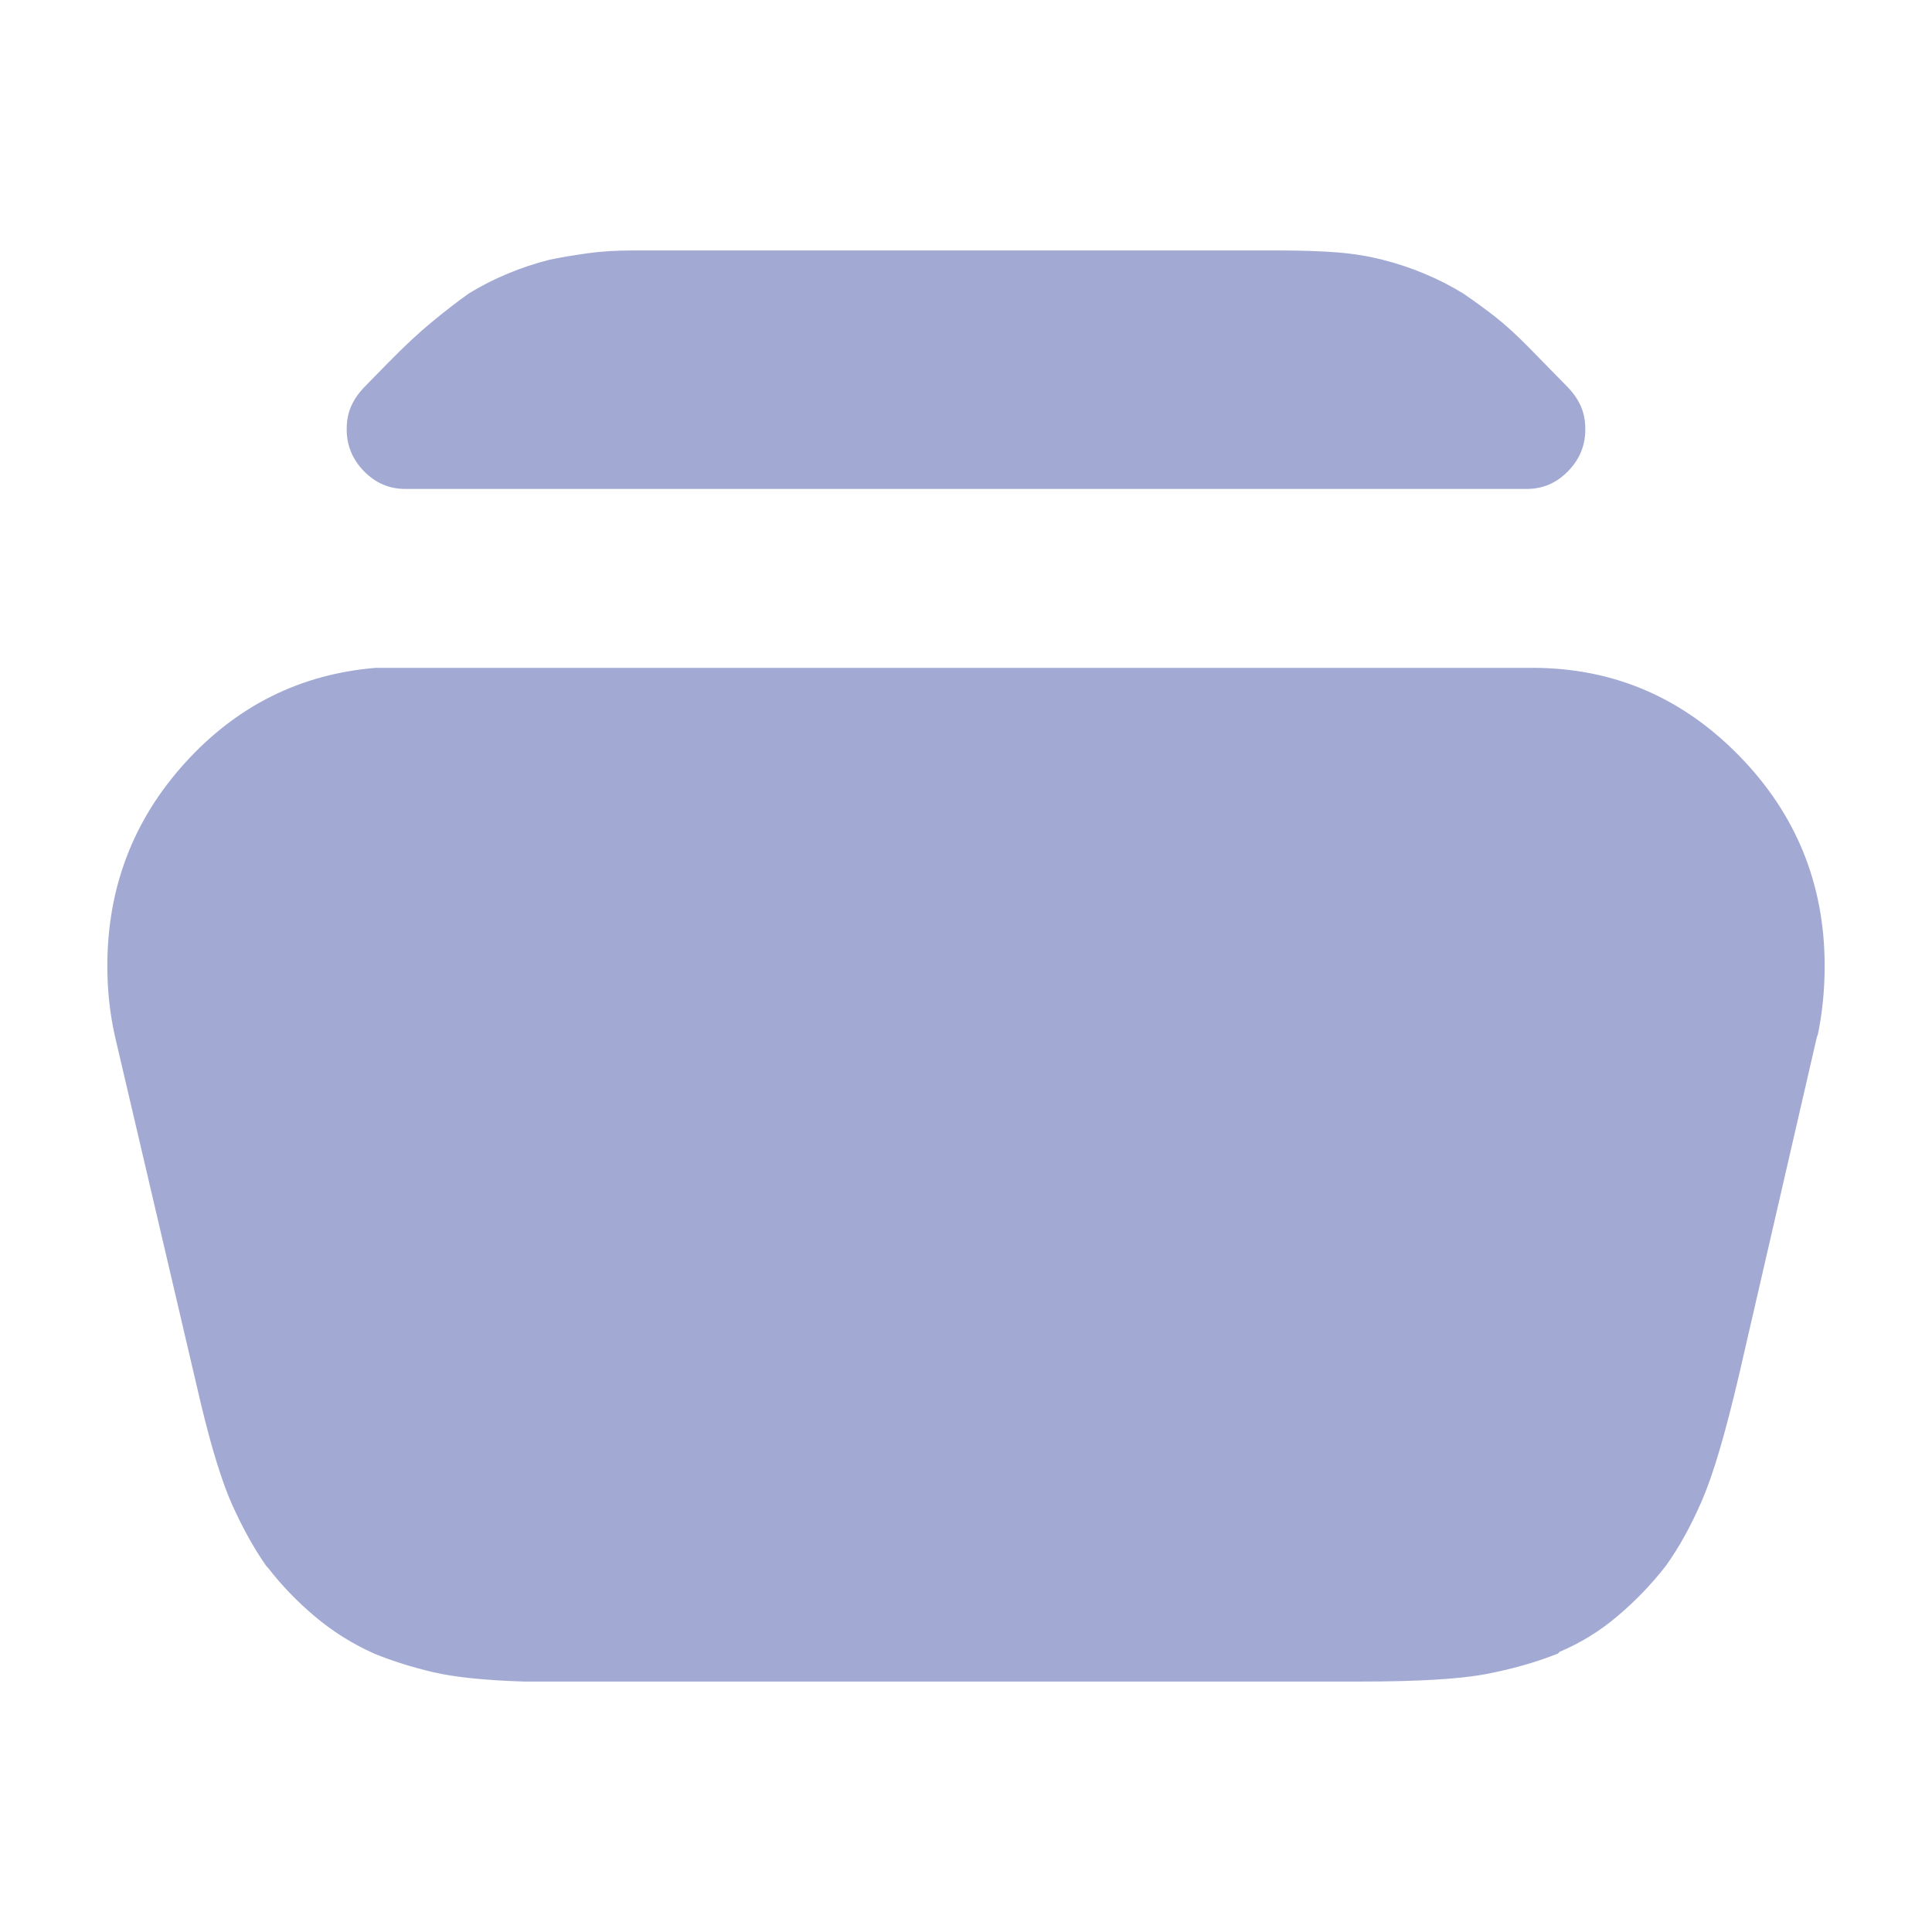
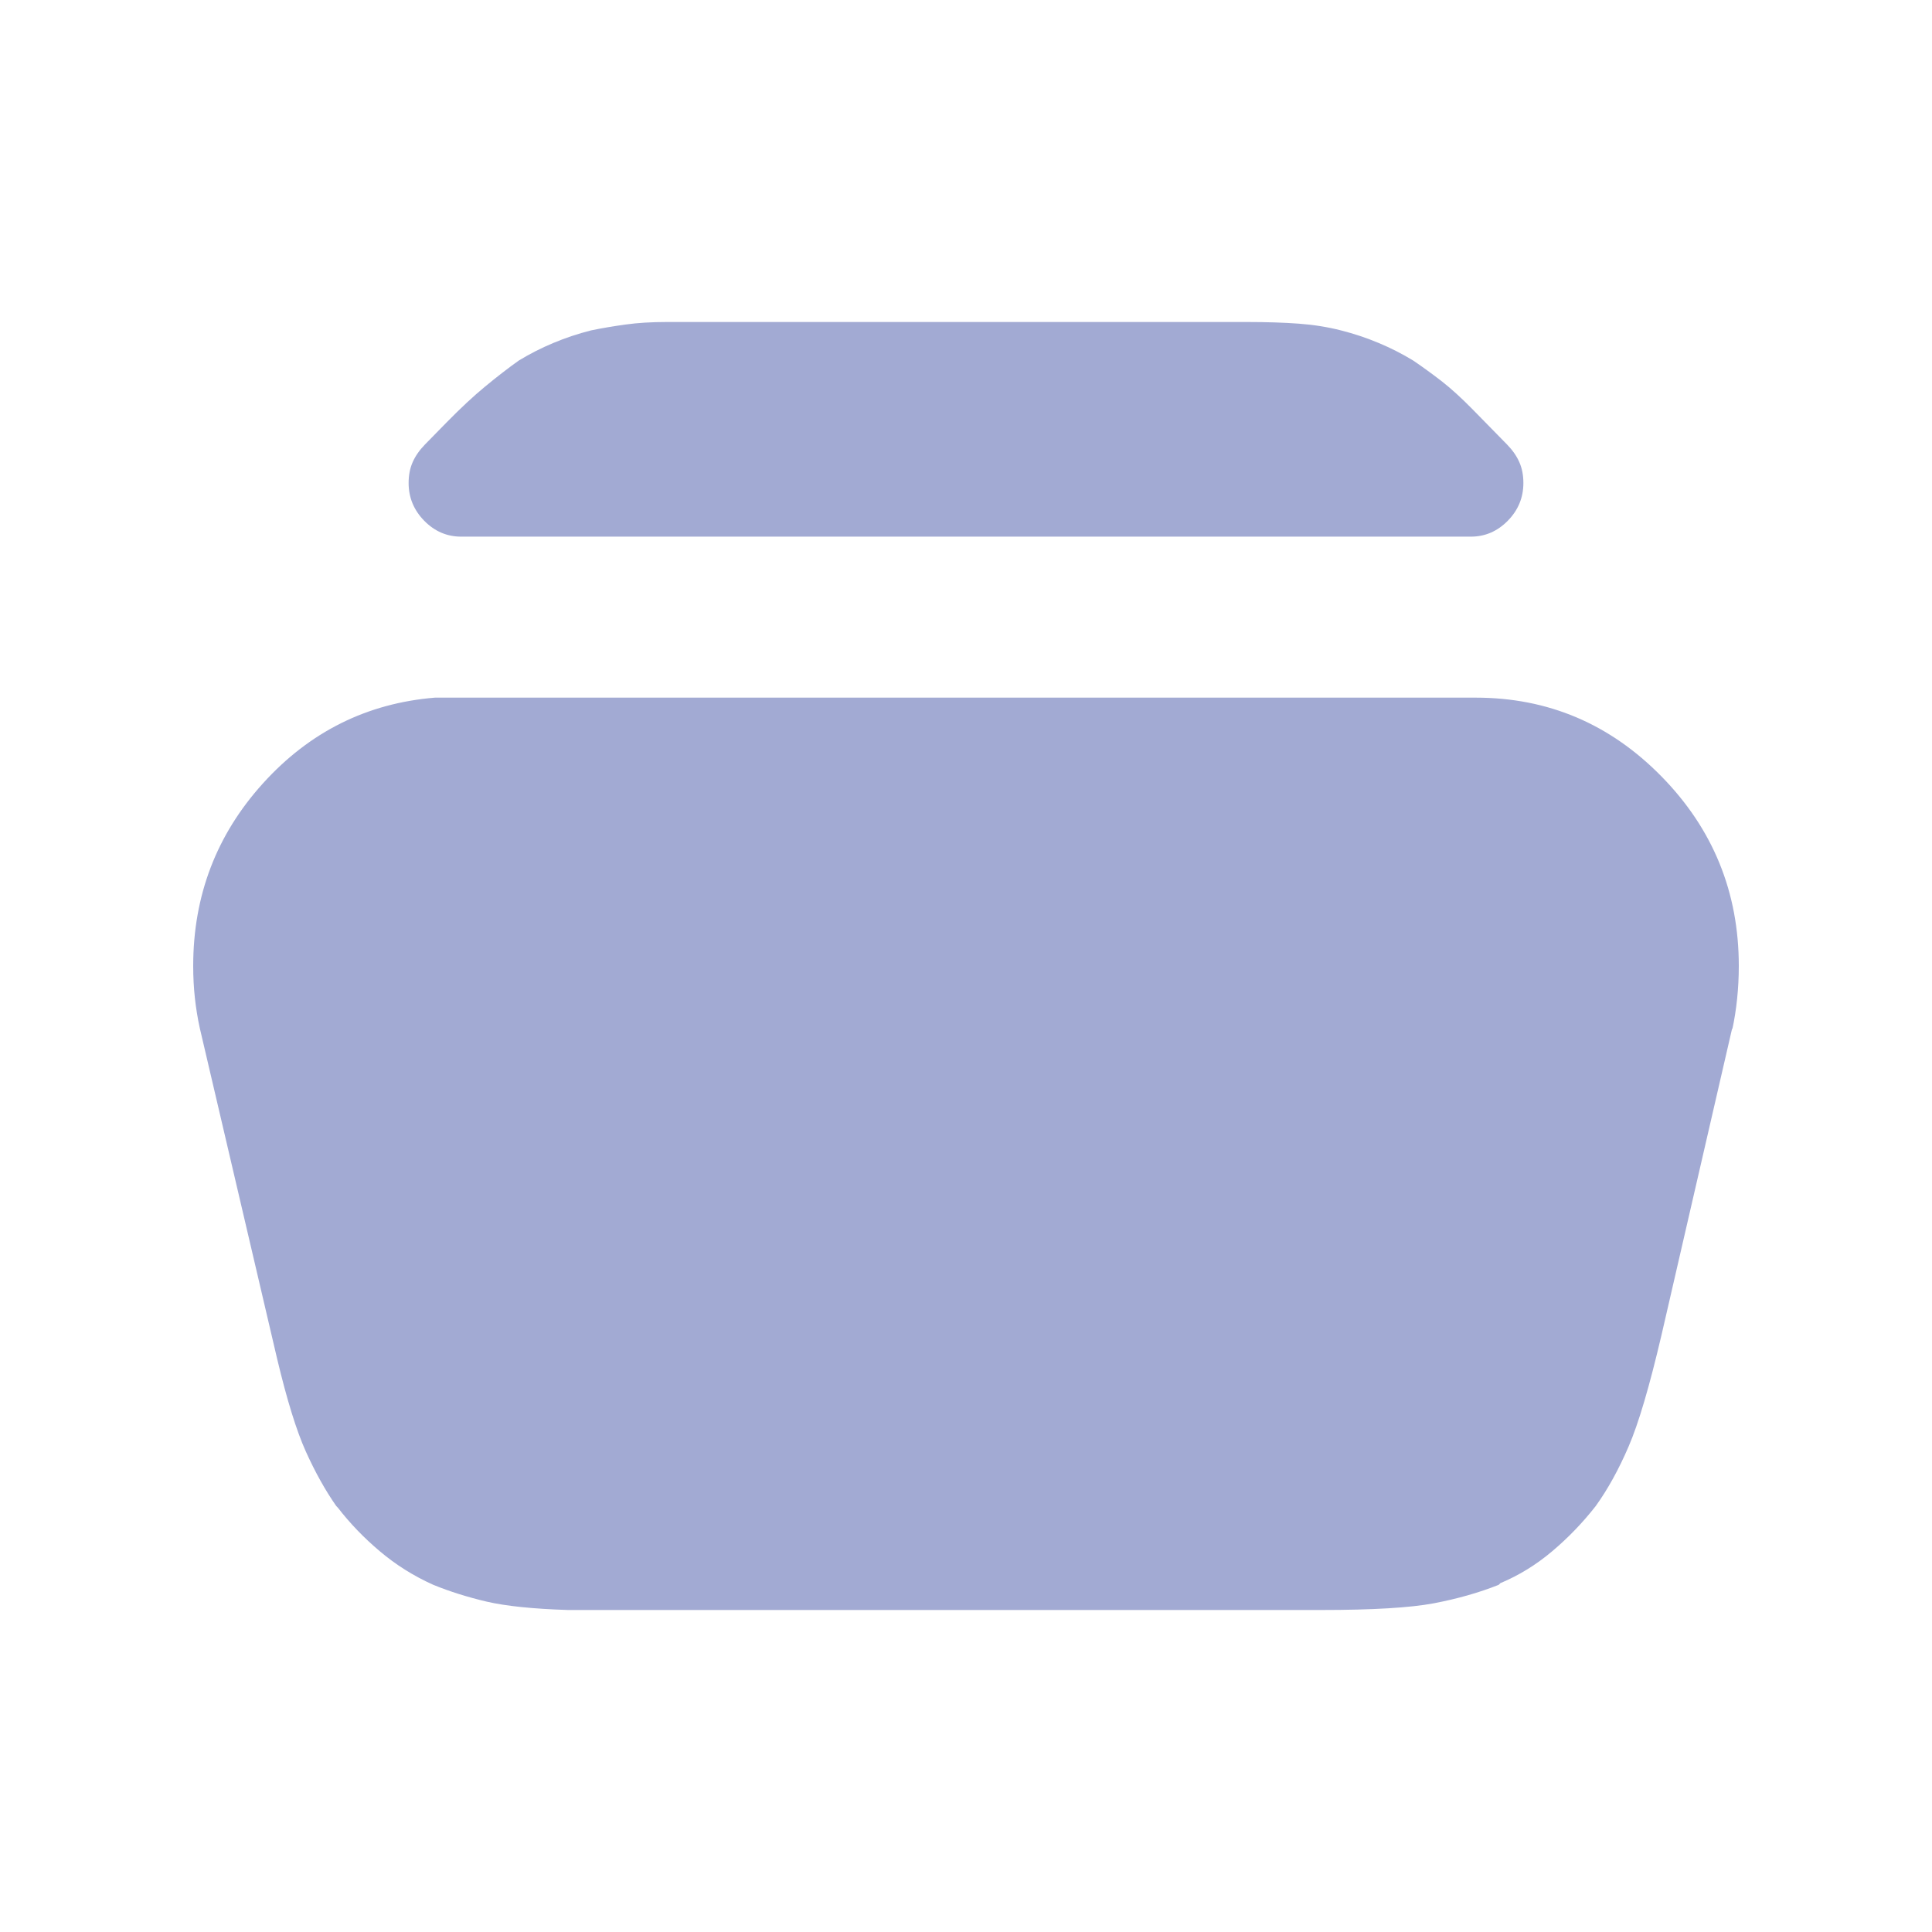
- <svg xmlns="http://www.w3.org/2000/svg" width="27" height="27" viewBox="0 0 27 27" fill="none">
-   <path d="M5.585 9.333H21.415C22.538 9.333 23.5 9.741 24.3 10.557C25.1 11.373 25.5 12.354 25.5 13.5C25.5 13.674 25.491 13.843 25.474 14.008C25.457 14.173 25.432 14.333 25.398 14.49V14.463L24.3 19.229C24.113 20.028 23.943 20.605 23.789 20.961C23.636 21.317 23.466 21.625 23.279 21.885C23.075 22.146 22.849 22.38 22.602 22.588C22.355 22.797 22.087 22.962 21.798 23.083L21.772 23.109C21.466 23.231 21.13 23.326 20.764 23.396C20.398 23.465 19.815 23.5 19.015 23.5H7.321C6.777 23.483 6.355 23.439 6.057 23.37C5.76 23.3 5.483 23.213 5.228 23.109C4.921 22.971 4.645 22.797 4.398 22.588C4.151 22.38 3.934 22.154 3.747 21.912L3.721 21.885C3.551 21.642 3.394 21.36 3.249 21.039C3.104 20.718 2.955 20.236 2.802 19.594L1.602 14.463C1.568 14.307 1.543 14.151 1.526 13.995C1.509 13.838 1.5 13.674 1.5 13.5C1.5 12.406 1.862 11.46 2.585 10.662C3.309 9.863 4.198 9.42 5.253 9.333H5.279H5.585ZM8.853 3.5H17.866C18.172 3.5 18.44 3.509 18.67 3.526C18.9 3.543 19.117 3.578 19.321 3.63C19.526 3.682 19.721 3.747 19.909 3.826C20.096 3.904 20.274 3.995 20.445 4.099C20.598 4.203 20.747 4.312 20.892 4.424C21.036 4.537 21.194 4.681 21.364 4.854L21.9 5.401C21.985 5.488 22.049 5.579 22.091 5.674C22.134 5.77 22.155 5.878 22.155 6C22.155 6.226 22.075 6.421 21.913 6.586C21.751 6.751 21.56 6.833 21.338 6.833H5.662C5.44 6.833 5.249 6.751 5.087 6.586C4.926 6.421 4.845 6.226 4.845 6C4.845 5.878 4.866 5.77 4.909 5.674C4.951 5.579 5.015 5.488 5.1 5.401L5.432 5.062C5.653 4.837 5.853 4.65 6.032 4.503C6.211 4.355 6.385 4.22 6.555 4.099C6.726 3.995 6.904 3.904 7.091 3.826C7.279 3.747 7.474 3.682 7.679 3.63C7.849 3.595 8.028 3.565 8.215 3.539C8.402 3.513 8.615 3.5 8.853 3.5Z" fill="#A2AAD3" />
+ <svg xmlns="http://www.w3.org/2000/svg" width="30" height="30" viewBox="0 0 30 30" fill="none">
+   <path d="M7.085 10.833H22.915C24.038 10.833 25 11.241 25.8 12.057C26.6 12.873 27 13.854 27 15C27 15.174 26.991 15.343 26.974 15.508C26.957 15.673 26.932 15.833 26.898 15.99V15.963L25.8 20.729C25.613 21.528 25.443 22.105 25.289 22.461C25.136 22.817 24.966 23.125 24.779 23.385C24.575 23.646 24.349 23.88 24.102 24.088C23.855 24.297 23.587 24.462 23.298 24.583L23.272 24.609C22.966 24.731 22.63 24.826 22.264 24.896C21.898 24.965 21.315 25 20.515 25H8.821C8.277 24.983 7.855 24.939 7.557 24.87C7.26 24.8 6.983 24.713 6.728 24.609C6.421 24.471 6.145 24.297 5.898 24.088C5.651 23.88 5.434 23.654 5.247 23.412L5.221 23.385C5.051 23.142 4.894 22.86 4.749 22.539C4.604 22.218 4.455 21.736 4.302 21.094L3.102 15.963C3.068 15.807 3.043 15.651 3.026 15.495C3.009 15.338 3 15.174 3 15C3 13.906 3.362 12.96 4.085 12.162C4.809 11.363 5.698 10.92 6.753 10.833H6.779H7.085ZM10.353 5H19.366C19.672 5 19.94 5.009 20.17 5.026C20.4 5.043 20.617 5.078 20.821 5.13C21.026 5.182 21.221 5.247 21.409 5.326C21.596 5.404 21.774 5.495 21.945 5.599C22.098 5.703 22.247 5.812 22.392 5.924C22.536 6.037 22.694 6.181 22.864 6.354L23.4 6.901C23.485 6.988 23.549 7.079 23.591 7.174C23.634 7.27 23.655 7.378 23.655 7.5C23.655 7.726 23.575 7.921 23.413 8.086C23.251 8.251 23.06 8.333 22.838 8.333H7.162C6.94 8.333 6.749 8.251 6.587 8.086C6.426 7.921 6.345 7.726 6.345 7.5C6.345 7.378 6.366 7.27 6.409 7.174C6.451 7.079 6.515 6.988 6.6 6.901L6.932 6.562C7.153 6.337 7.353 6.15 7.532 6.003C7.711 5.855 7.885 5.72 8.055 5.599C8.226 5.495 8.404 5.404 8.591 5.326C8.779 5.247 8.974 5.182 9.179 5.13C9.349 5.095 9.528 5.065 9.715 5.039C9.902 5.013 10.115 5 10.353 5Z" fill="#A2AAD3" />
</svg>
